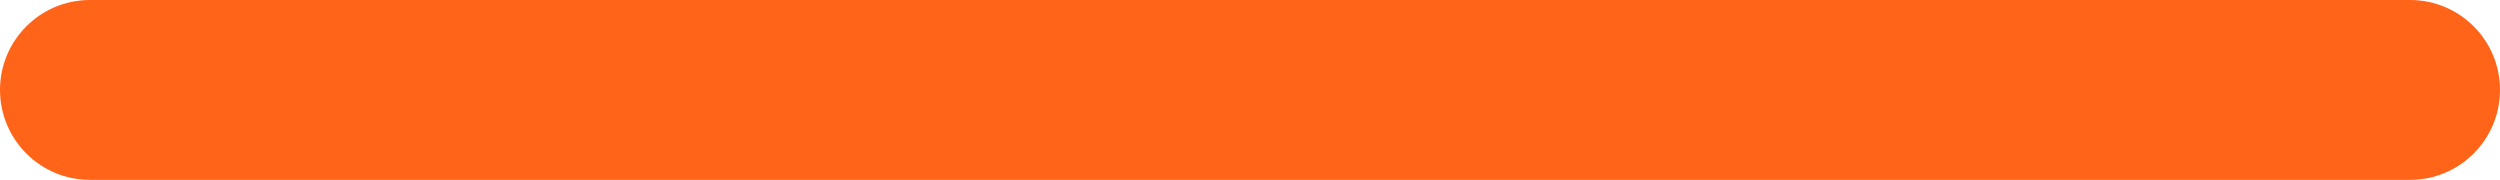
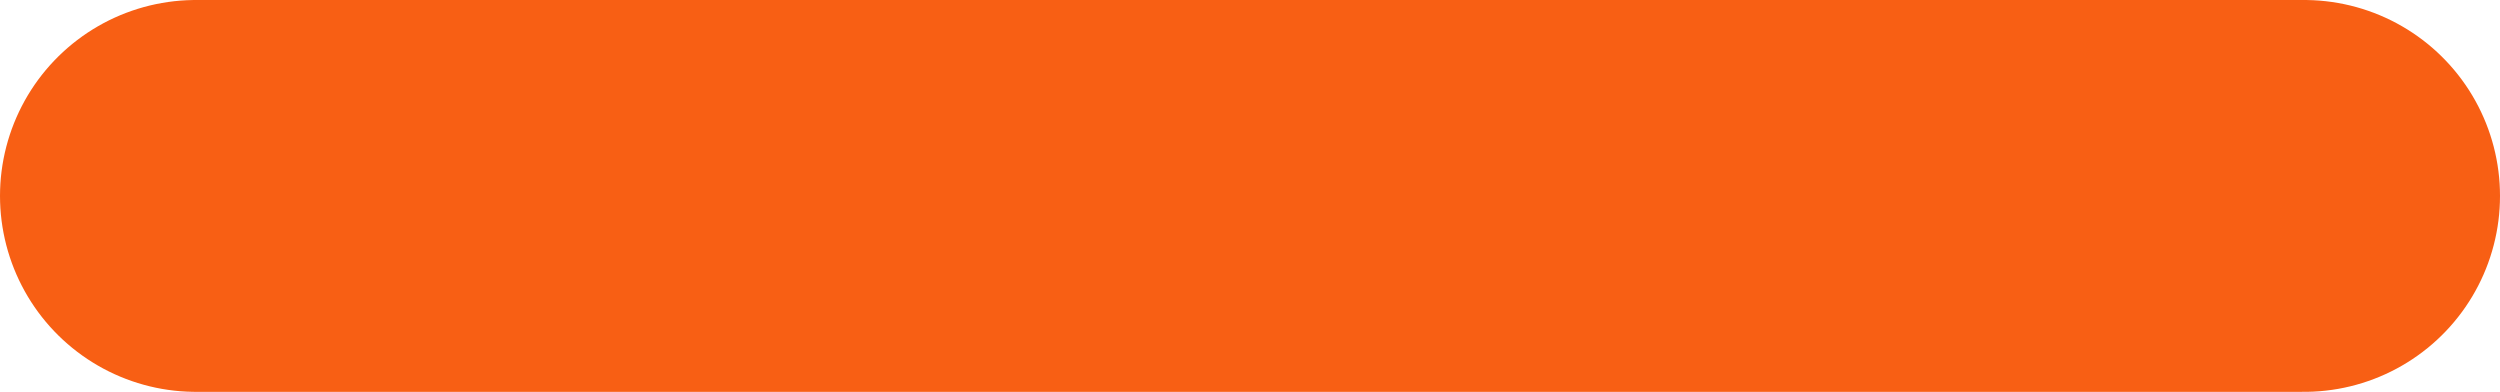
- <svg xmlns="http://www.w3.org/2000/svg" width="13.9" height="1" viewBox="0 0 13.9 1">
+ <svg xmlns="http://www.w3.org/2000/svg" width="9.57" height="1.5" viewBox="0 0 9.57 1.5">
  <defs>
-     <style>.a{fill:#ff6418;}</style>
+     <style>.a{fill:none;stroke:#f85f14;stroke-linecap:round;stroke-linejoin:round;stroke-width:1.5px;}</style>
  </defs>
-   <rect class="a" width="13.9" height="1" rx="0.5" />
+   <g transform="translate(-2420.006 -421.25)">
+     <path class="a" d="M339.07,422H331" transform="translate(2089.756)" />
+   </g>
</svg>
